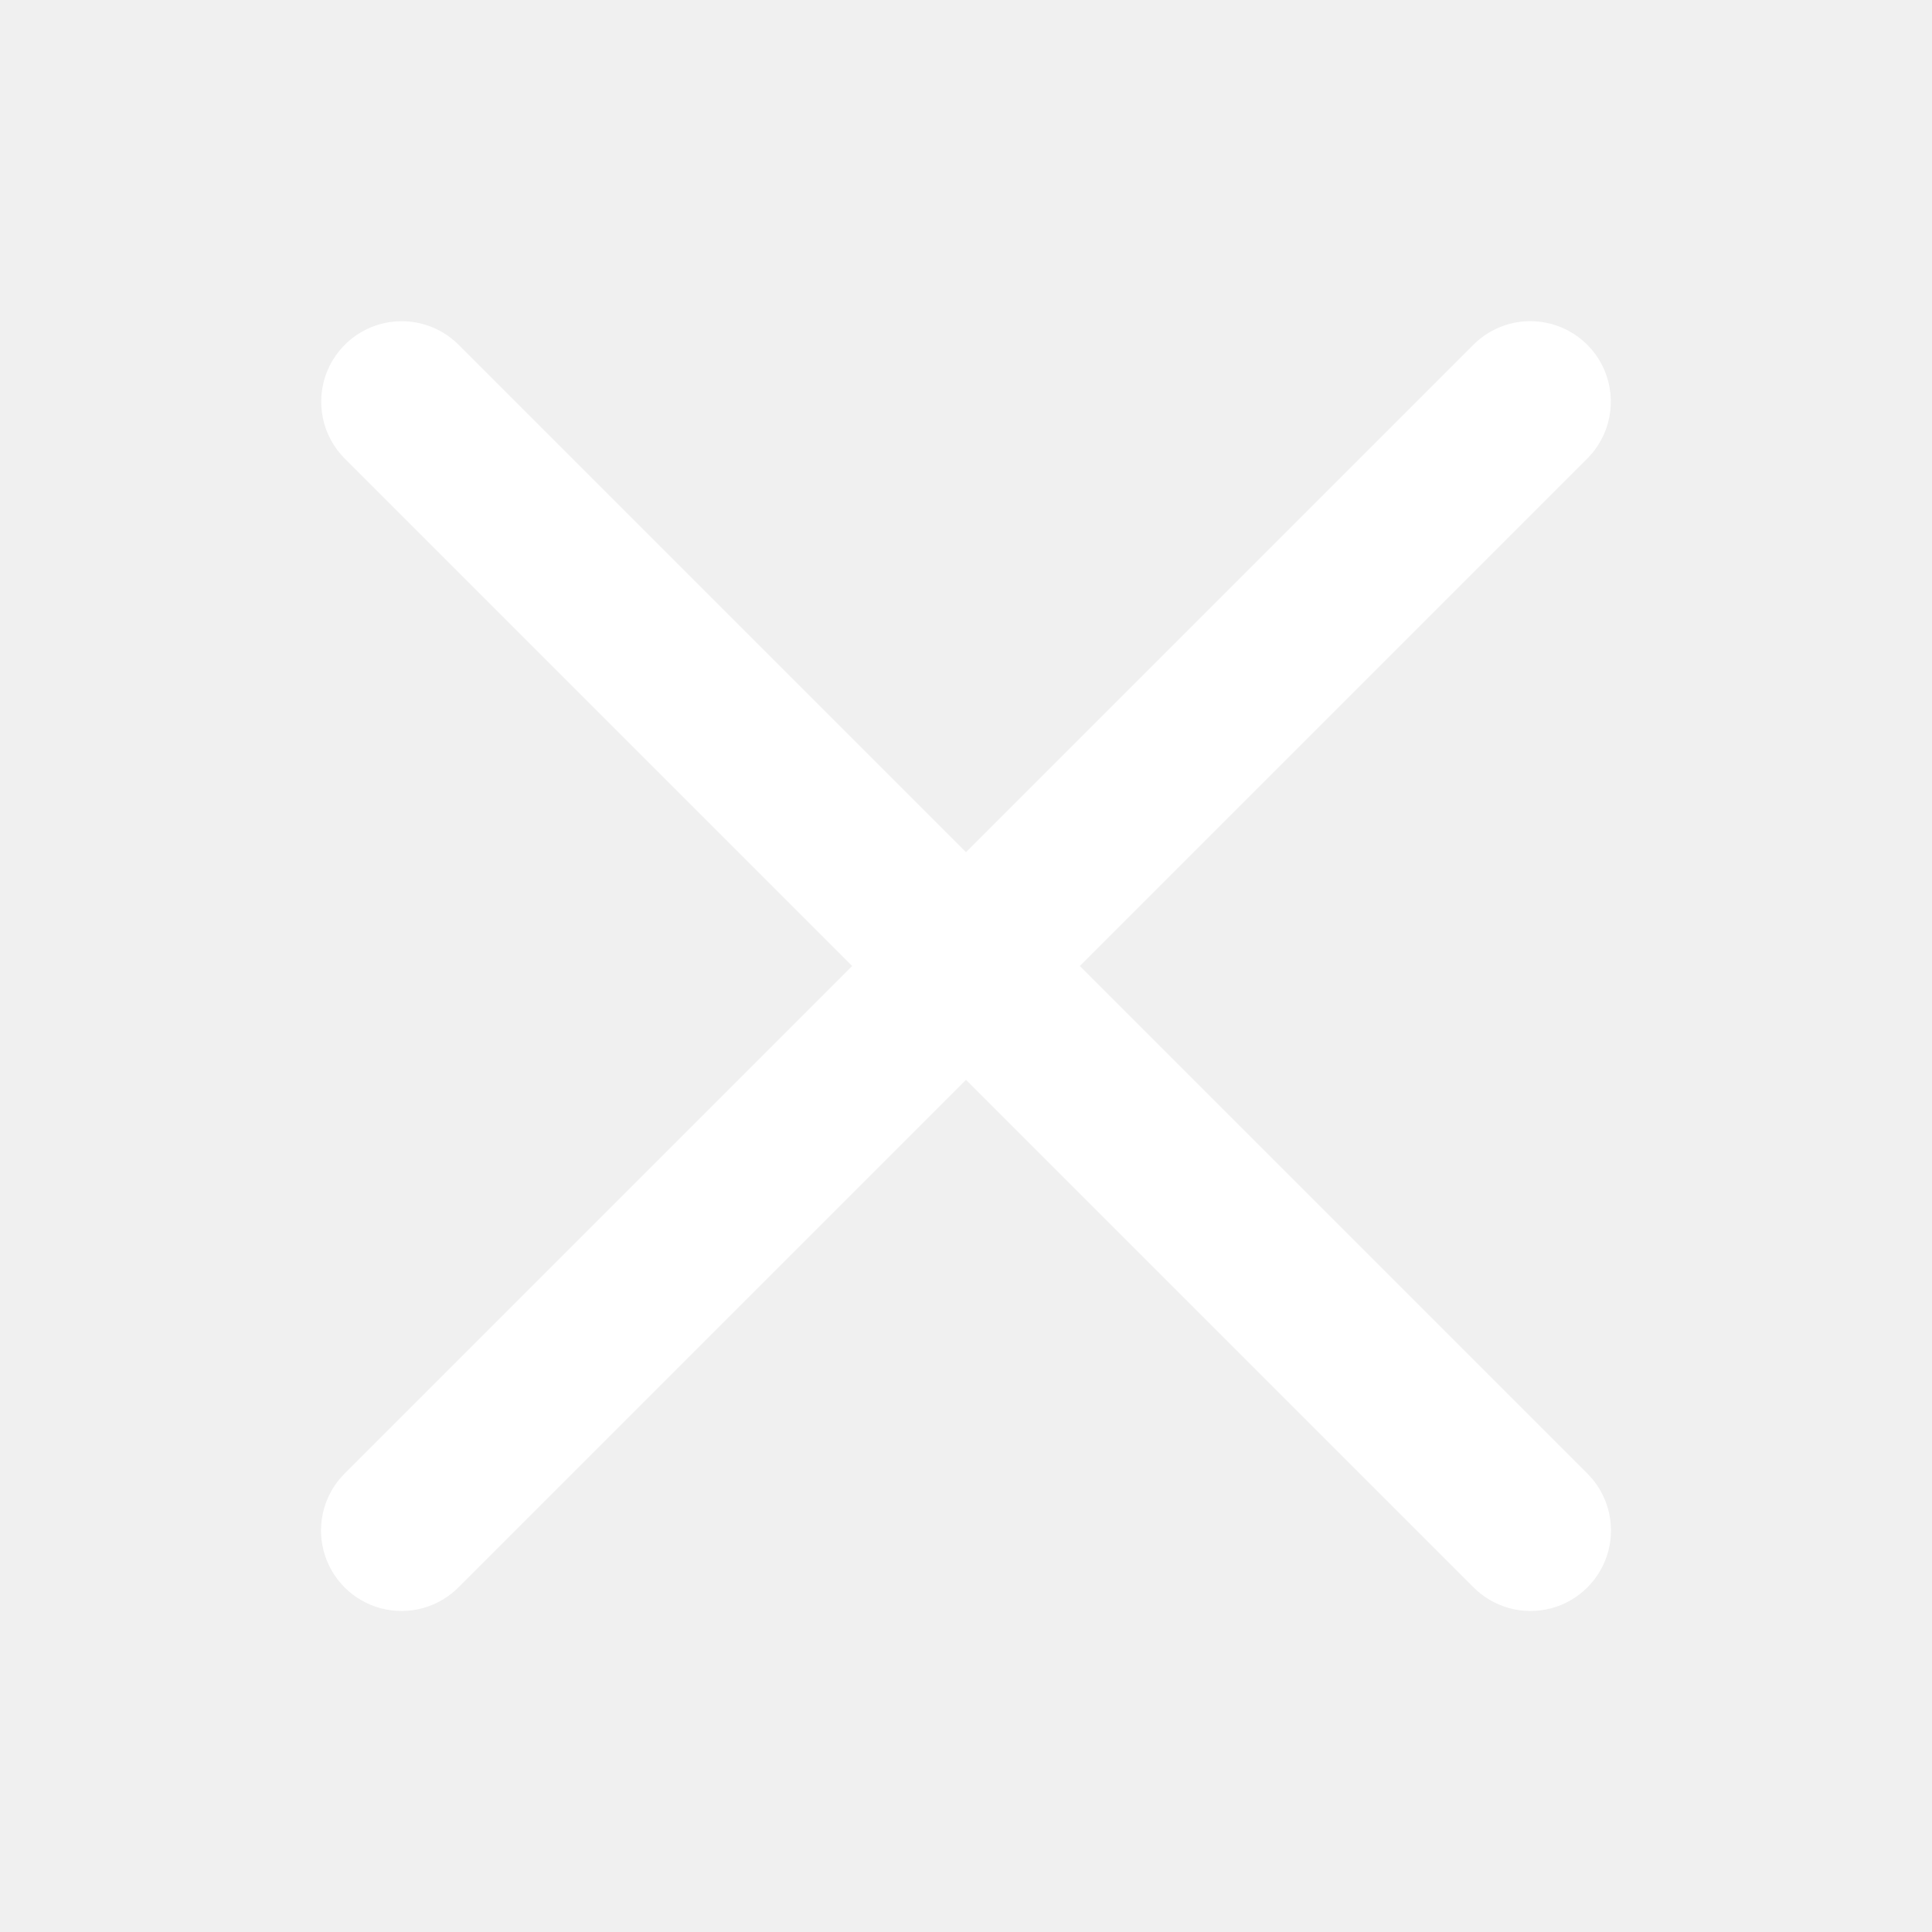
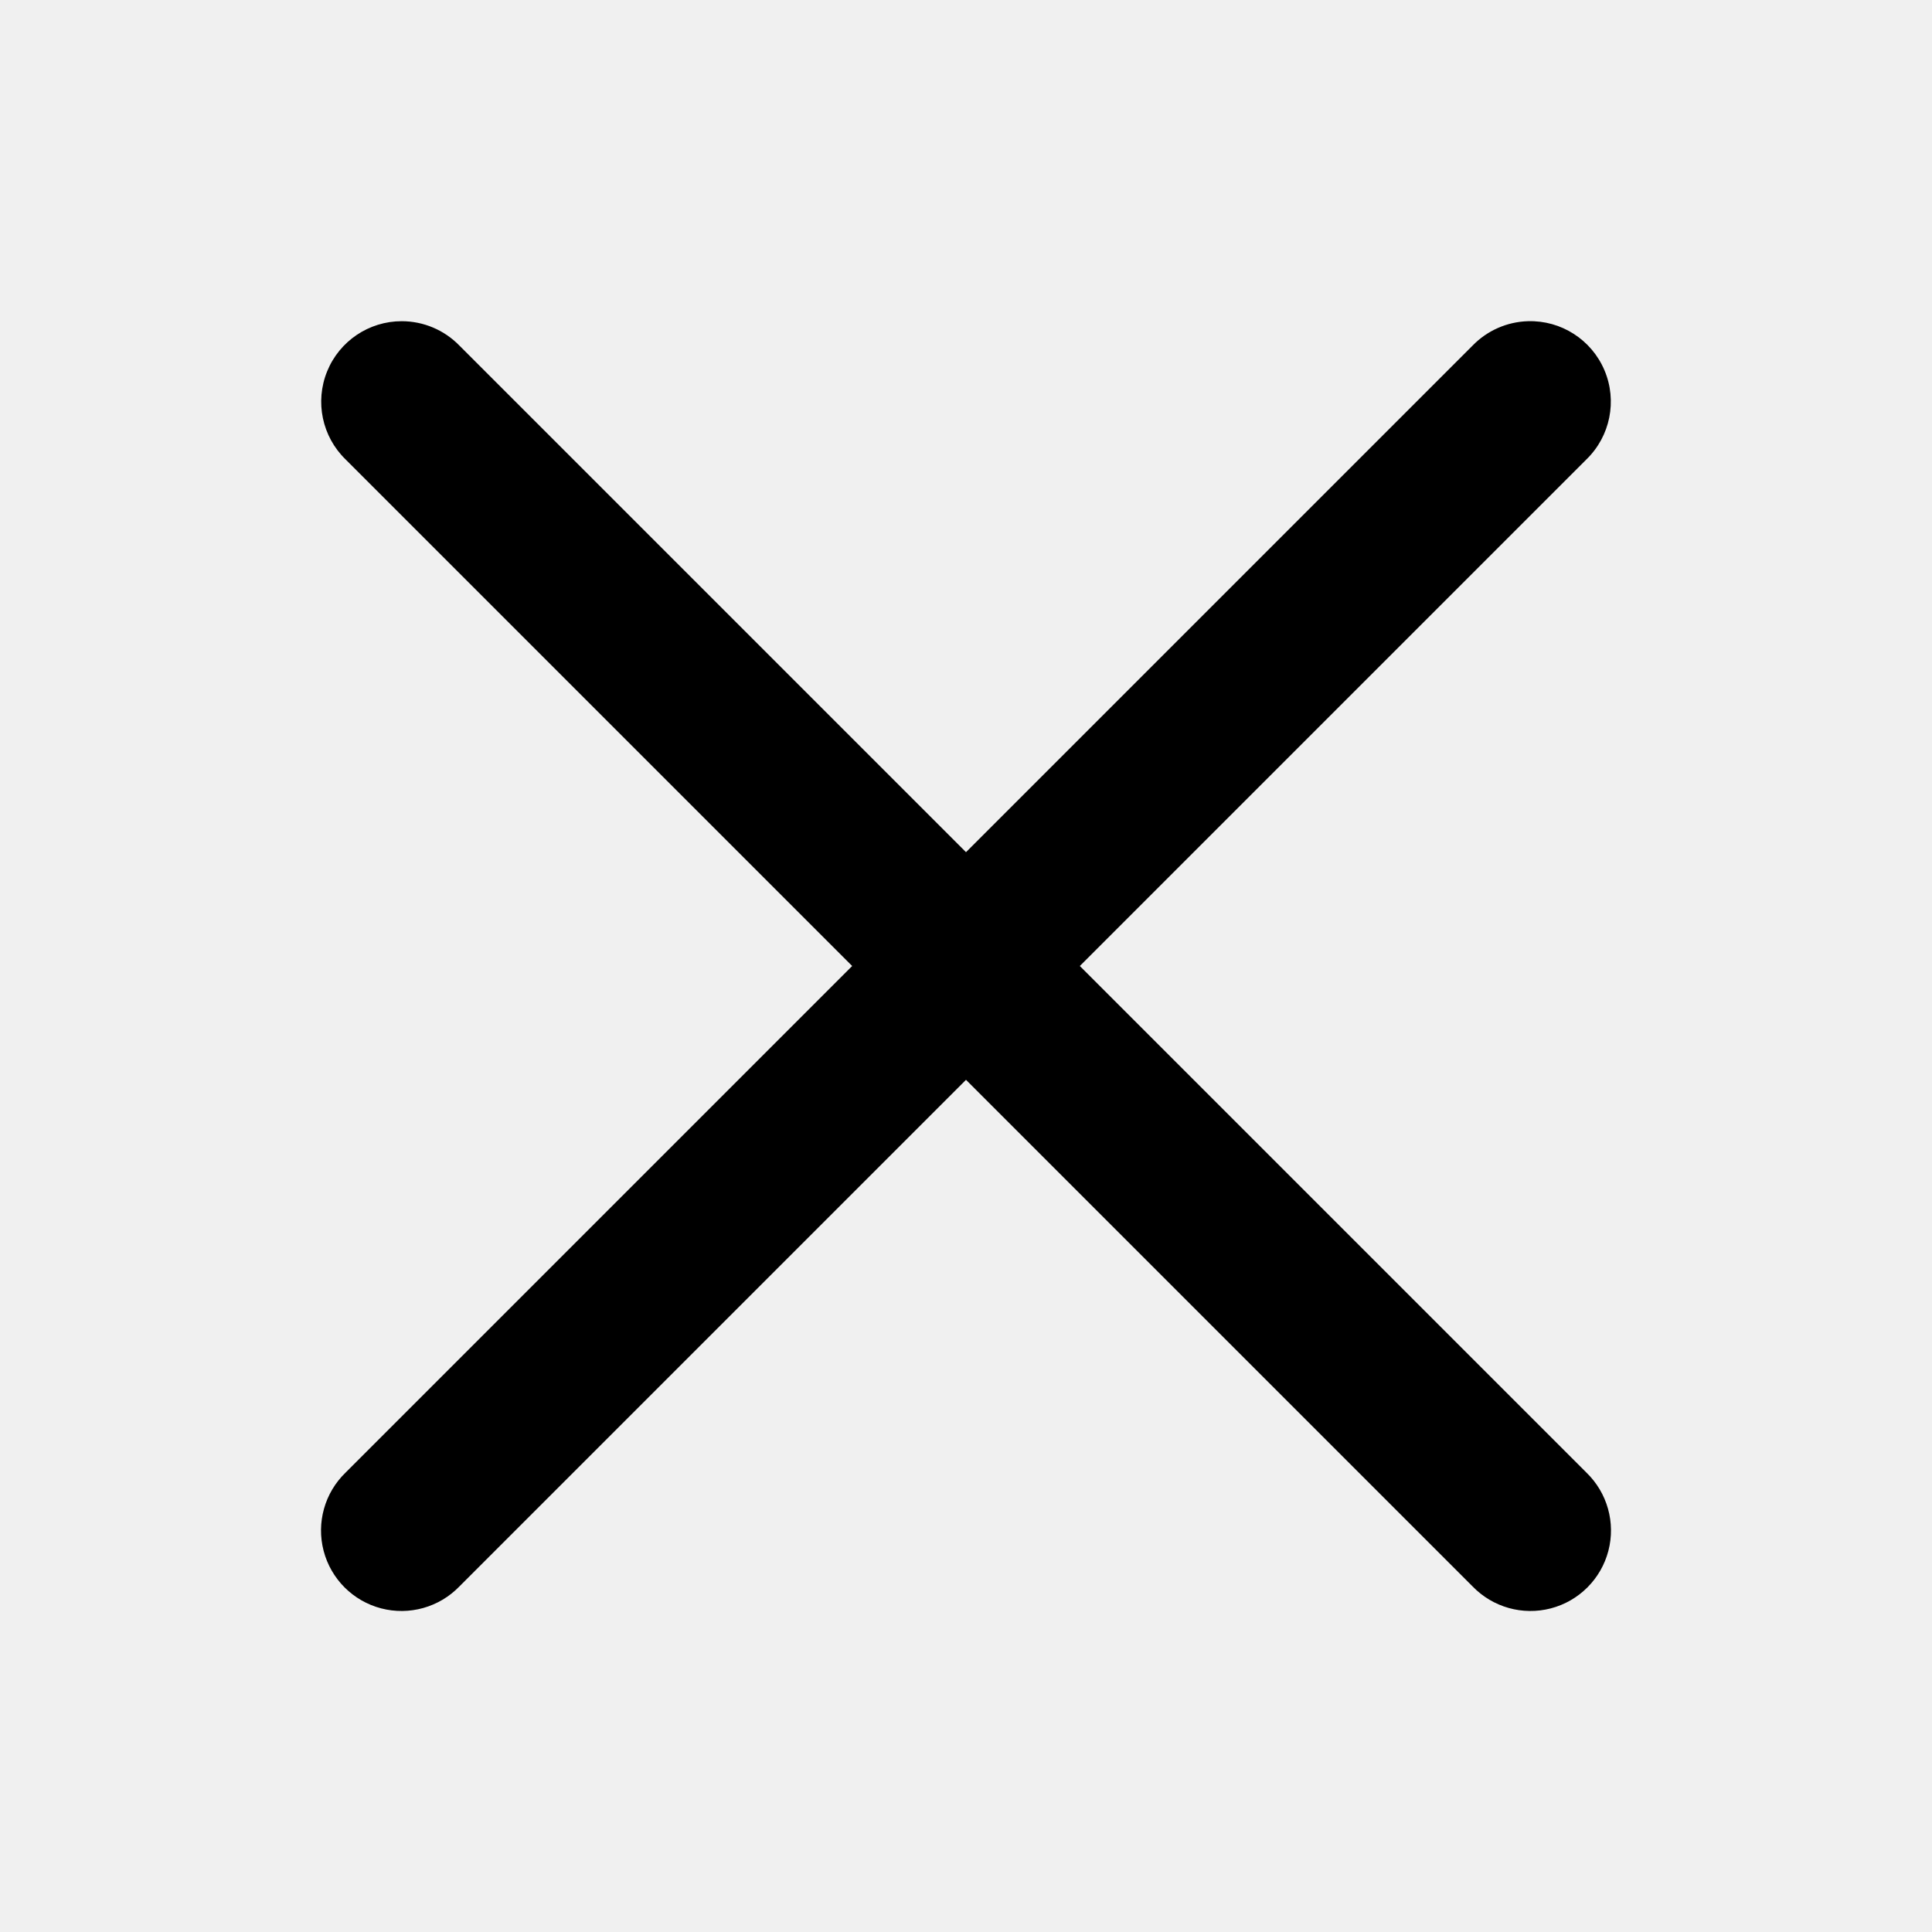
<svg xmlns="http://www.w3.org/2000/svg" x="0px" y="0px" width="24" height="24" viewBox="0 0 24 24">
-   <path fill="#FFF" d="M 4.99 3.99 A 1 1 0 0 0 4.293 5.707 L 10.586 12 L 4.293 18.293 A 1 1 0 1 0 5.707 19.707 L 12 13.414 L 18.293 19.707 A 1 1 0 1 0 19.707 18.293 L 13.414 12 L 19.707 5.707 A 1 1 0 0 0 18.98 3.99 A 1 1 0 0 0 18.293 4.293 L 12 10.586 L 5.707 4.293 A 1 1 0 0 0 4.99 3.99 z" />
+   <path d="M 4.99 3.99 A 1 1 0 0 0 4.293 5.707 L 10.586 12 L 4.293 18.293 A 1 1 0 1 0 5.707 19.707 L 12 13.414 L 18.293 19.707 A 1 1 0 1 0 19.707 18.293 L 13.414 12 L 19.707 5.707 A 1 1 0 0 0 18.98 3.99 A 1 1 0 0 0 18.293 4.293 L 12 10.586 L 5.707 4.293 A 1 1 0 0 0 4.99 3.99 z" />
</svg>
